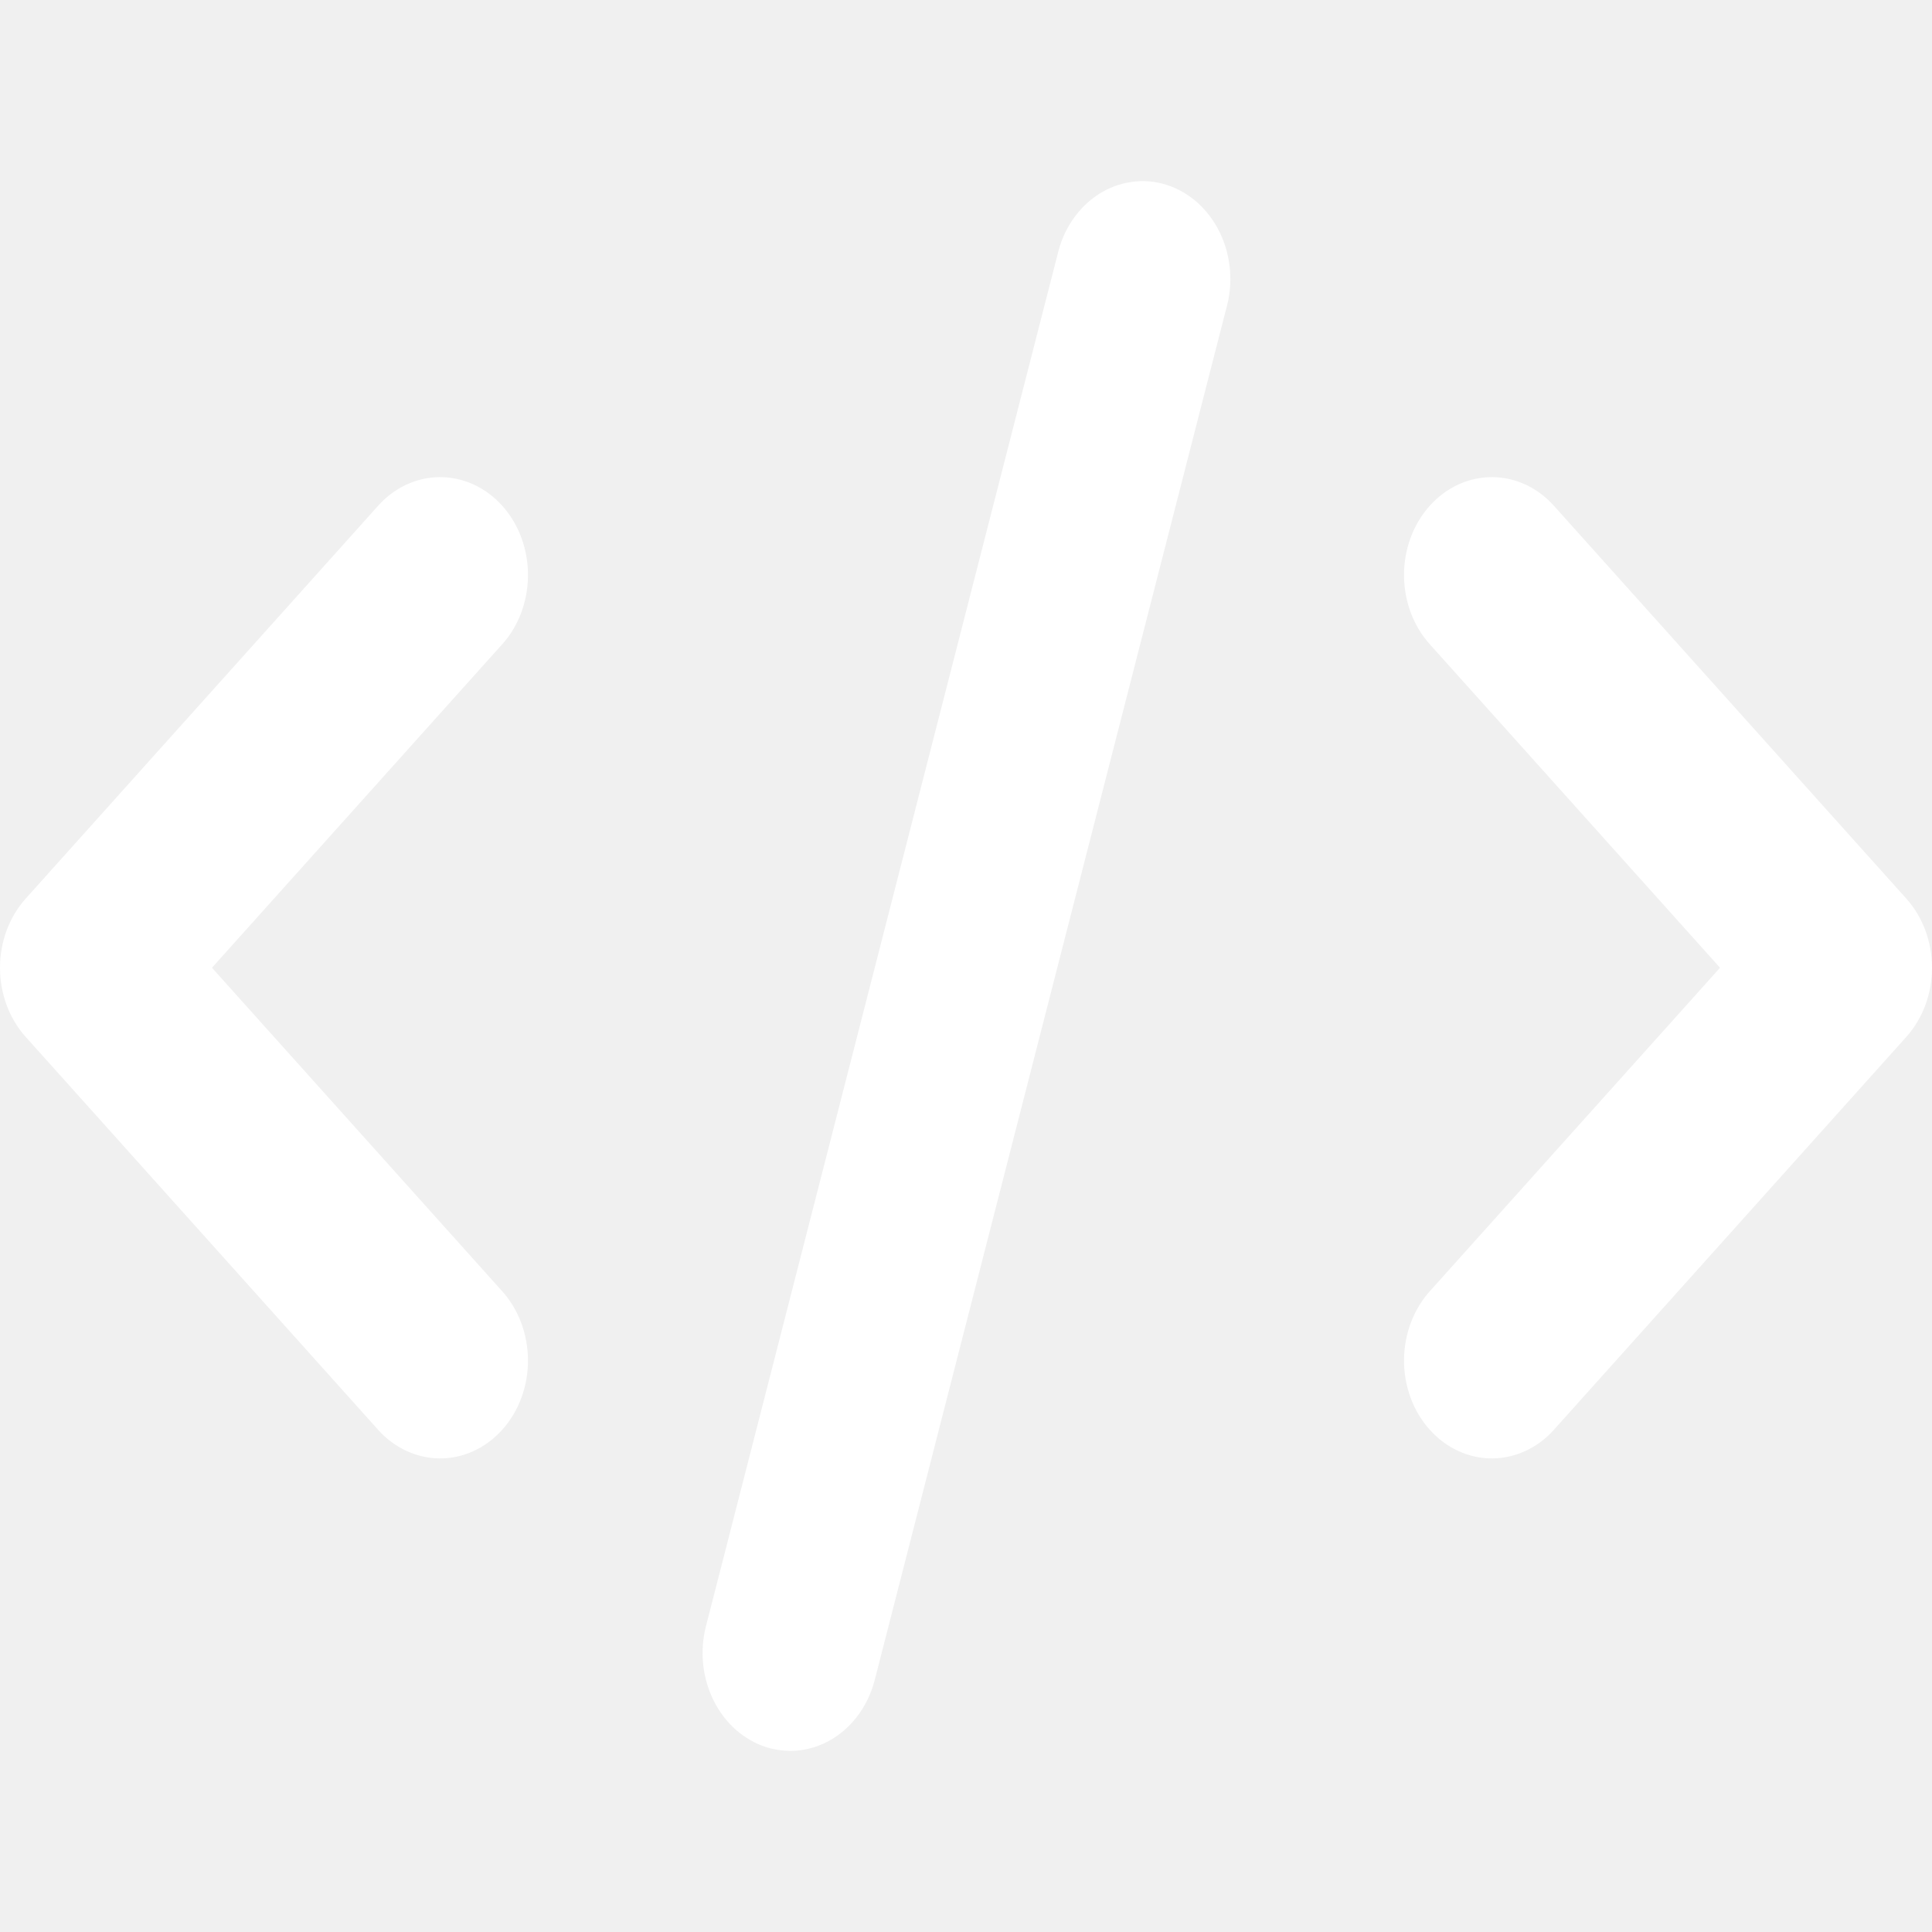
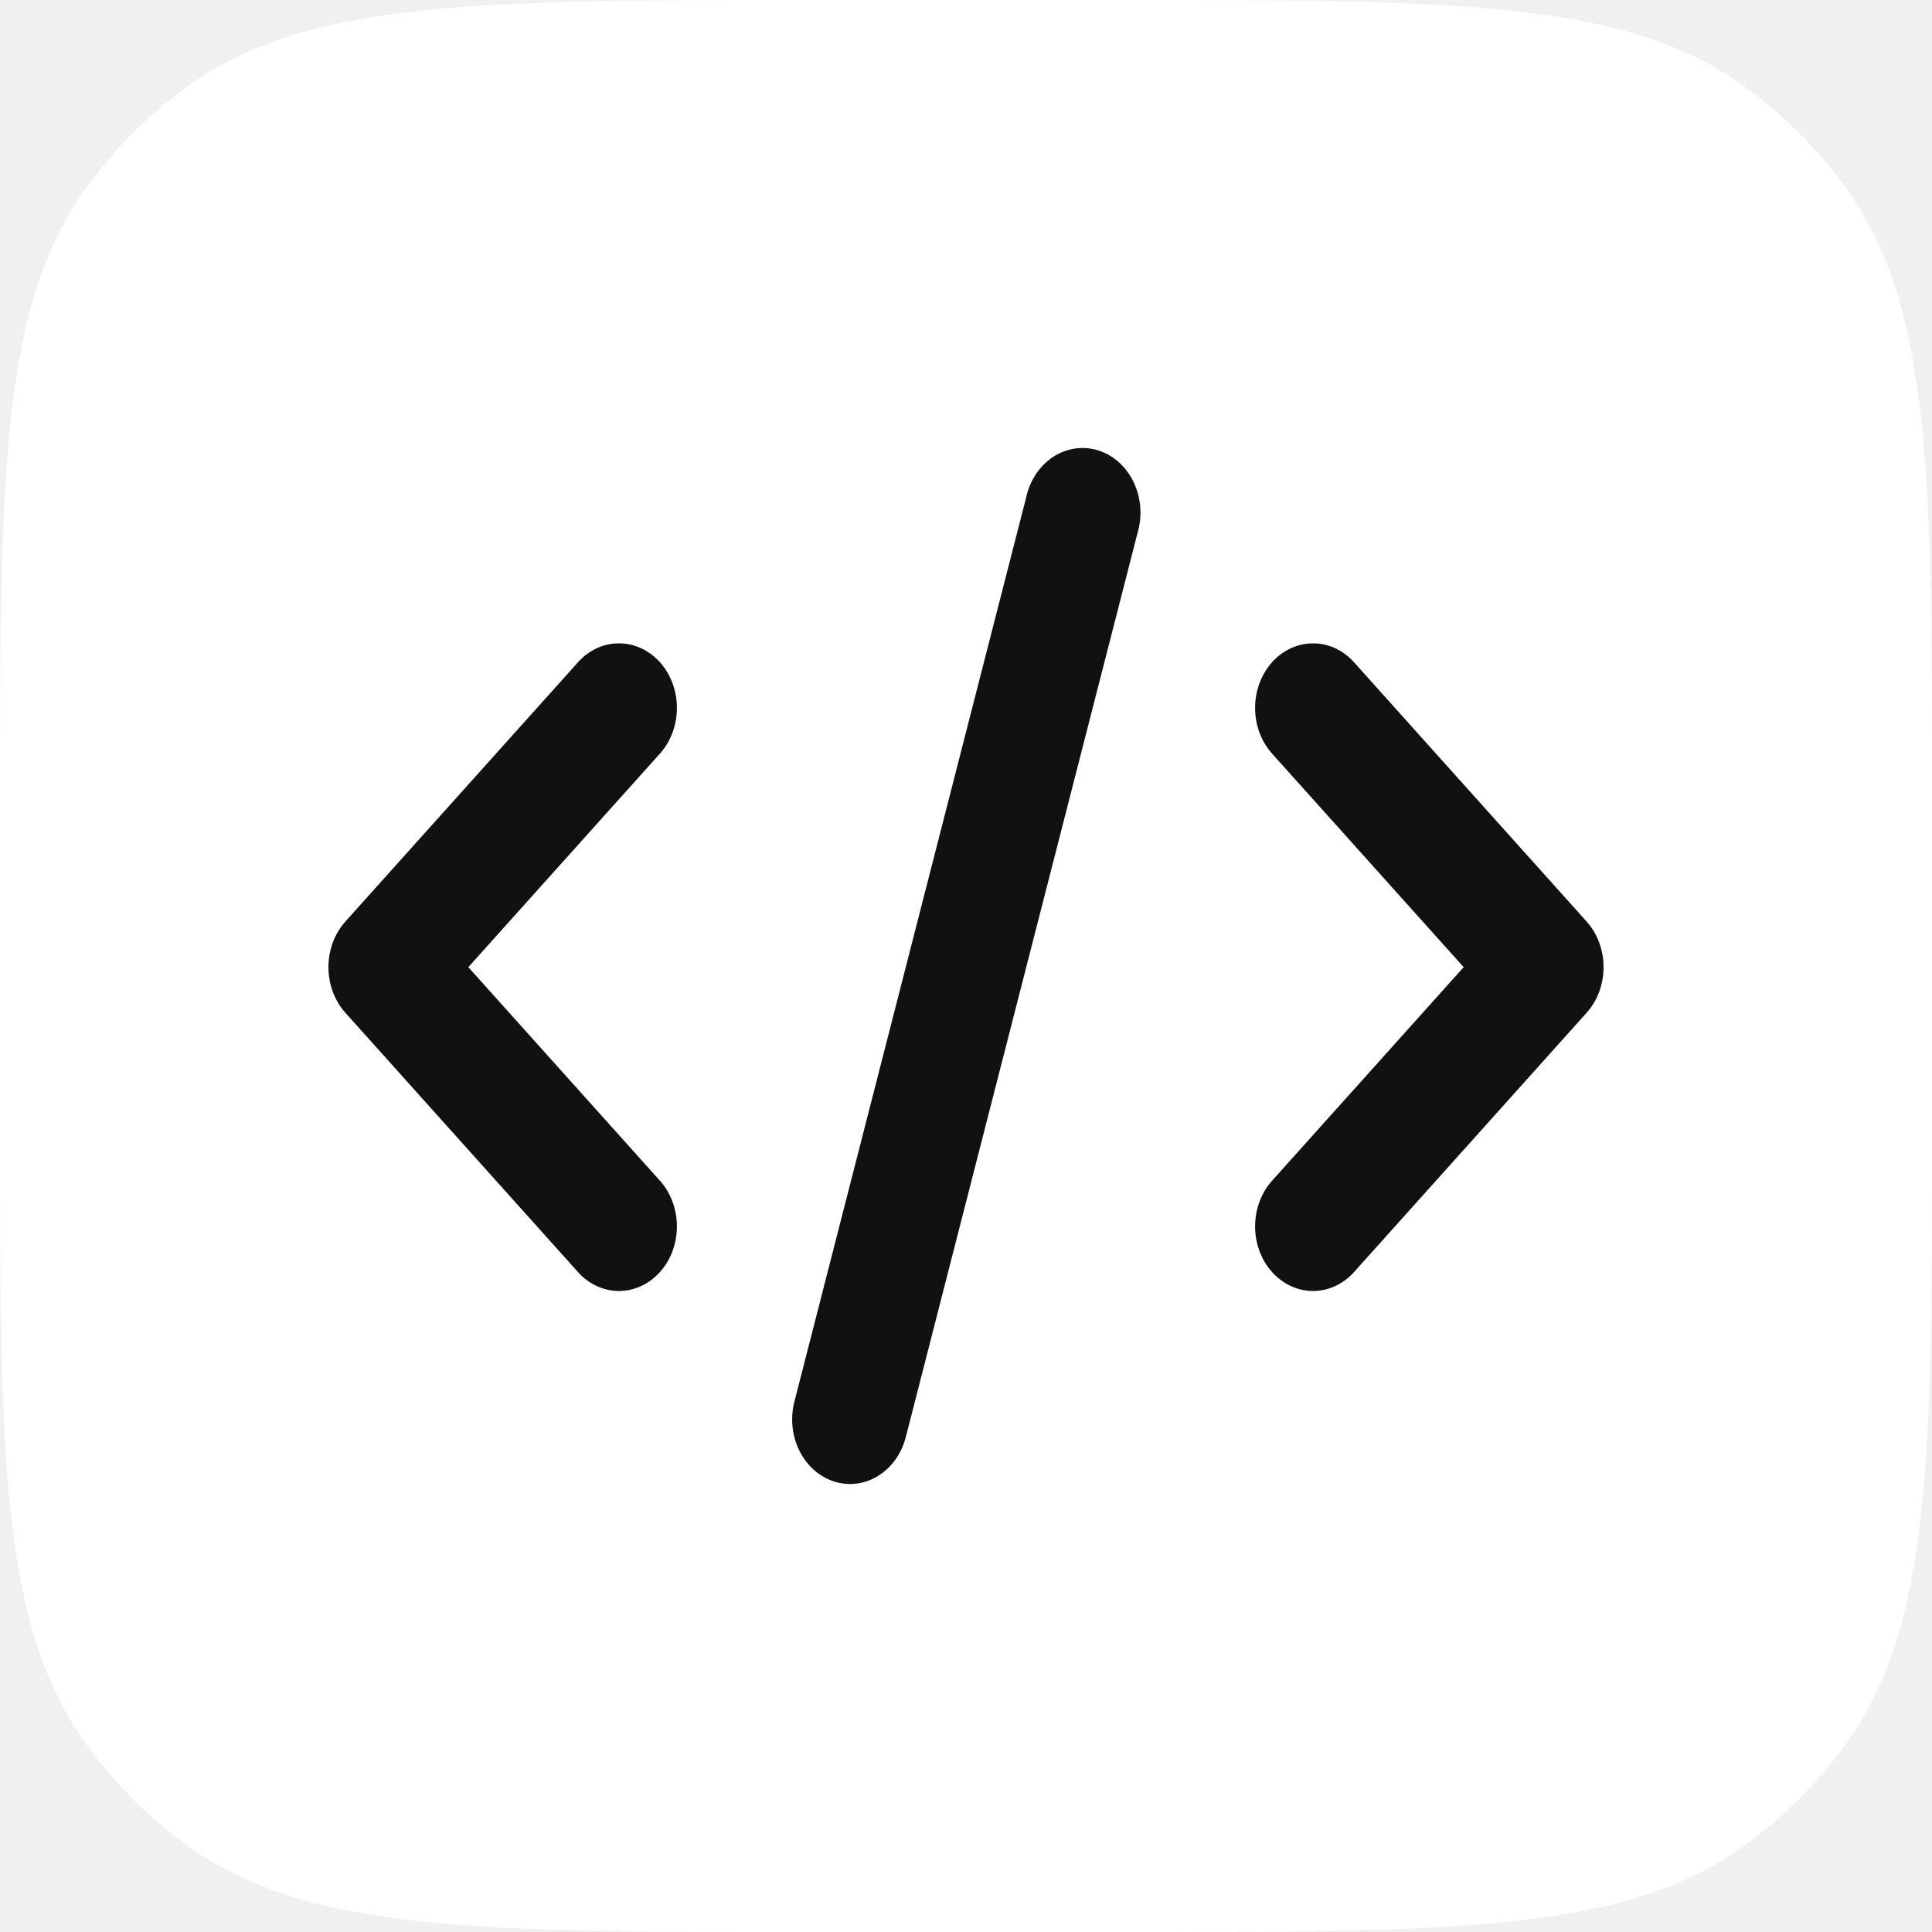
- <svg xmlns="http://www.w3.org/2000/svg" width="32" height="32" viewBox="0 0 32 32" fill="none">
-   <path d="M0.426 14.883L6.244 8.398C6.378 8.243 6.539 8.119 6.716 8.034C6.894 7.949 7.085 7.904 7.278 7.903C7.471 7.901 7.662 7.942 7.841 8.023C8.02 8.105 8.182 8.225 8.319 8.377C8.456 8.53 8.564 8.711 8.637 8.91C8.71 9.109 8.747 9.323 8.745 9.538C8.743 9.753 8.703 9.966 8.627 10.164C8.551 10.362 8.44 10.54 8.301 10.69L3.511 16.029L8.301 21.368C8.44 21.518 8.551 21.697 8.627 21.895C8.703 22.092 8.743 22.305 8.745 22.52C8.747 22.736 8.71 22.949 8.637 23.148C8.564 23.348 8.456 23.529 8.319 23.681C8.182 23.833 8.02 23.954 7.841 24.035C7.662 24.117 7.471 24.158 7.278 24.156C7.085 24.154 6.894 24.109 6.716 24.024C6.539 23.939 6.378 23.816 6.244 23.661L0.426 17.175C0.153 16.871 0 16.459 0 16.029C0 15.599 0.153 15.187 0.426 14.883ZM25.756 8.398C25.622 8.243 25.461 8.119 25.284 8.034C25.106 7.949 24.915 7.904 24.722 7.903C24.529 7.901 24.337 7.942 24.159 8.023C23.98 8.105 23.818 8.225 23.681 8.377C23.544 8.53 23.436 8.711 23.363 8.91C23.29 9.109 23.253 9.323 23.255 9.538C23.257 9.753 23.297 9.966 23.373 10.164C23.449 10.362 23.56 10.54 23.699 10.69L28.489 16.029L23.699 21.368C23.56 21.518 23.449 21.697 23.373 21.895C23.297 22.092 23.257 22.305 23.255 22.52C23.253 22.736 23.29 22.949 23.363 23.148C23.436 23.348 23.544 23.529 23.681 23.681C23.818 23.833 23.98 23.954 24.159 24.035C24.337 24.117 24.529 24.158 24.722 24.156C24.915 24.154 25.106 24.109 25.284 24.024C25.461 23.939 25.622 23.816 25.756 23.661L31.574 17.175C31.847 16.871 32 16.459 32 16.029C32 15.599 31.847 15.187 31.574 14.883L25.756 8.398ZM17.511 4.236L11.693 26.934C11.587 27.348 11.633 27.791 11.82 28.167C12.007 28.542 12.32 28.82 12.691 28.938C12.821 28.979 12.956 28.999 13.091 29C13.407 29 13.714 28.885 13.967 28.672C14.219 28.46 14.402 28.162 14.489 27.823L20.307 5.124C20.368 4.917 20.39 4.698 20.373 4.481C20.356 4.263 20.3 4.052 20.208 3.86C20.116 3.667 19.991 3.498 19.838 3.36C19.686 3.223 19.511 3.122 19.323 3.062C19.135 3.002 18.938 2.985 18.744 3.013C18.55 3.04 18.362 3.11 18.193 3.219C18.024 3.329 17.877 3.475 17.759 3.65C17.642 3.825 17.558 4.024 17.511 4.236Z" fill="white" />
+ <svg xmlns="http://www.w3.org/2000/svg" width="400" height="400" viewBox="0 0 400 400">
+   <path d="M 230.8 0 c 70.495 0 105.743 0 130.452 17.952 a 94 94 0 0 1 20.796 20.796 c 17.952 24.709 17.952 59.957 17.952 130.452 L 400 230.8 c 0 70.495 0 105.743 -17.952 130.452 a 94 94 0 0 1 -20.796 20.796 c -24.709 17.952 -59.957 17.952 -130.452 17.952 L 169.2 400 c -70.495 0 -105.743 0 -130.452 -17.952 a 94 94 0 0 1 -20.796 -20.796 c -17.952 -24.709 -17.952 -59.957 -17.952 -130.452 L 0 169.2 c 0 -70.495 0 -105.743 17.952 -130.452 a 94 94 0 0 1 20.796 -20.796 c 24.709 -17.952 59.957 -17.952 130.452 -17.952 Z" fill="#ffffff" />
+   <g transform="translate(68, 68) scale(8.25, 8.25)">
+     <path d="M0.426 14.883L6.244 8.398C6.378 8.243 6.539 8.119 6.716 8.034C6.894 7.949 7.085 7.904 7.278 7.903C7.471 7.901 7.662 7.942 7.841 8.023C8.02 8.105 8.182 8.225 8.319 8.377C8.456 8.53 8.564 8.711 8.637 8.91C8.71 9.109 8.747 9.323 8.745 9.538C8.743 9.753 8.703 9.966 8.627 10.164C8.551 10.362 8.44 10.54 8.301 10.69L3.511 16.029L8.301 21.368C8.44 21.518 8.551 21.697 8.627 21.895C8.703 22.092 8.743 22.305 8.745 22.52C8.747 22.736 8.71 22.949 8.637 23.148C8.564 23.348 8.456 23.529 8.319 23.681C8.182 23.833 8.02 23.954 7.841 24.035C7.662 24.117 7.471 24.158 7.278 24.156C7.085 24.154 6.894 24.109 6.716 24.024C6.539 23.939 6.378 23.816 6.244 23.661L0.426 17.175C0.153 16.871 0 16.459 0 16.029C0 15.599 0.153 15.187 0.426 14.883ZM25.756 8.398C25.622 8.243 25.461 8.119 25.284 8.034C25.106 7.949 24.915 7.904 24.722 7.903C24.529 7.901 24.337 7.942 24.159 8.023C23.98 8.105 23.818 8.225 23.681 8.377C23.544 8.53 23.436 8.711 23.363 8.91C23.29 9.109 23.253 9.323 23.255 9.538C23.257 9.753 23.297 9.966 23.373 10.164C23.449 10.362 23.56 10.54 23.699 10.69L28.489 16.029L23.699 21.368C23.56 21.518 23.449 21.697 23.373 21.895C23.297 22.092 23.257 22.305 23.255 22.52C23.253 22.736 23.29 22.949 23.363 23.148C23.436 23.348 23.544 23.529 23.681 23.681C23.818 23.833 23.98 23.954 24.159 24.035C24.337 24.117 24.529 24.158 24.722 24.156C24.915 24.154 25.106 24.109 25.284 24.024C25.461 23.939 25.622 23.816 25.756 23.661L31.574 17.175C31.847 16.871 32 16.459 32 16.029C32 15.599 31.847 15.187 31.574 14.883L25.756 8.398ZM17.511 4.236L11.693 26.934C11.587 27.348 11.633 27.791 11.82 28.167C12.007 28.542 12.32 28.82 12.691 28.938C12.821 28.979 12.956 28.999 13.091 29C13.407 29 13.714 28.885 13.967 28.672C14.219 28.46 14.402 28.162 14.489 27.823L20.307 5.124C20.368 4.917 20.39 4.698 20.373 4.481C20.356 4.263 20.3 4.052 20.208 3.86C20.116 3.667 19.991 3.498 19.838 3.36C19.686 3.223 19.511 3.122 19.323 3.062C19.135 3.002 18.938 2.985 18.744 3.013C18.55 3.04 18.362 3.11 18.193 3.219C18.024 3.329 17.877 3.475 17.759 3.65C17.642 3.825 17.558 4.024 17.511 4.236Z" fill="#111" />
+   </g>
</svg>
